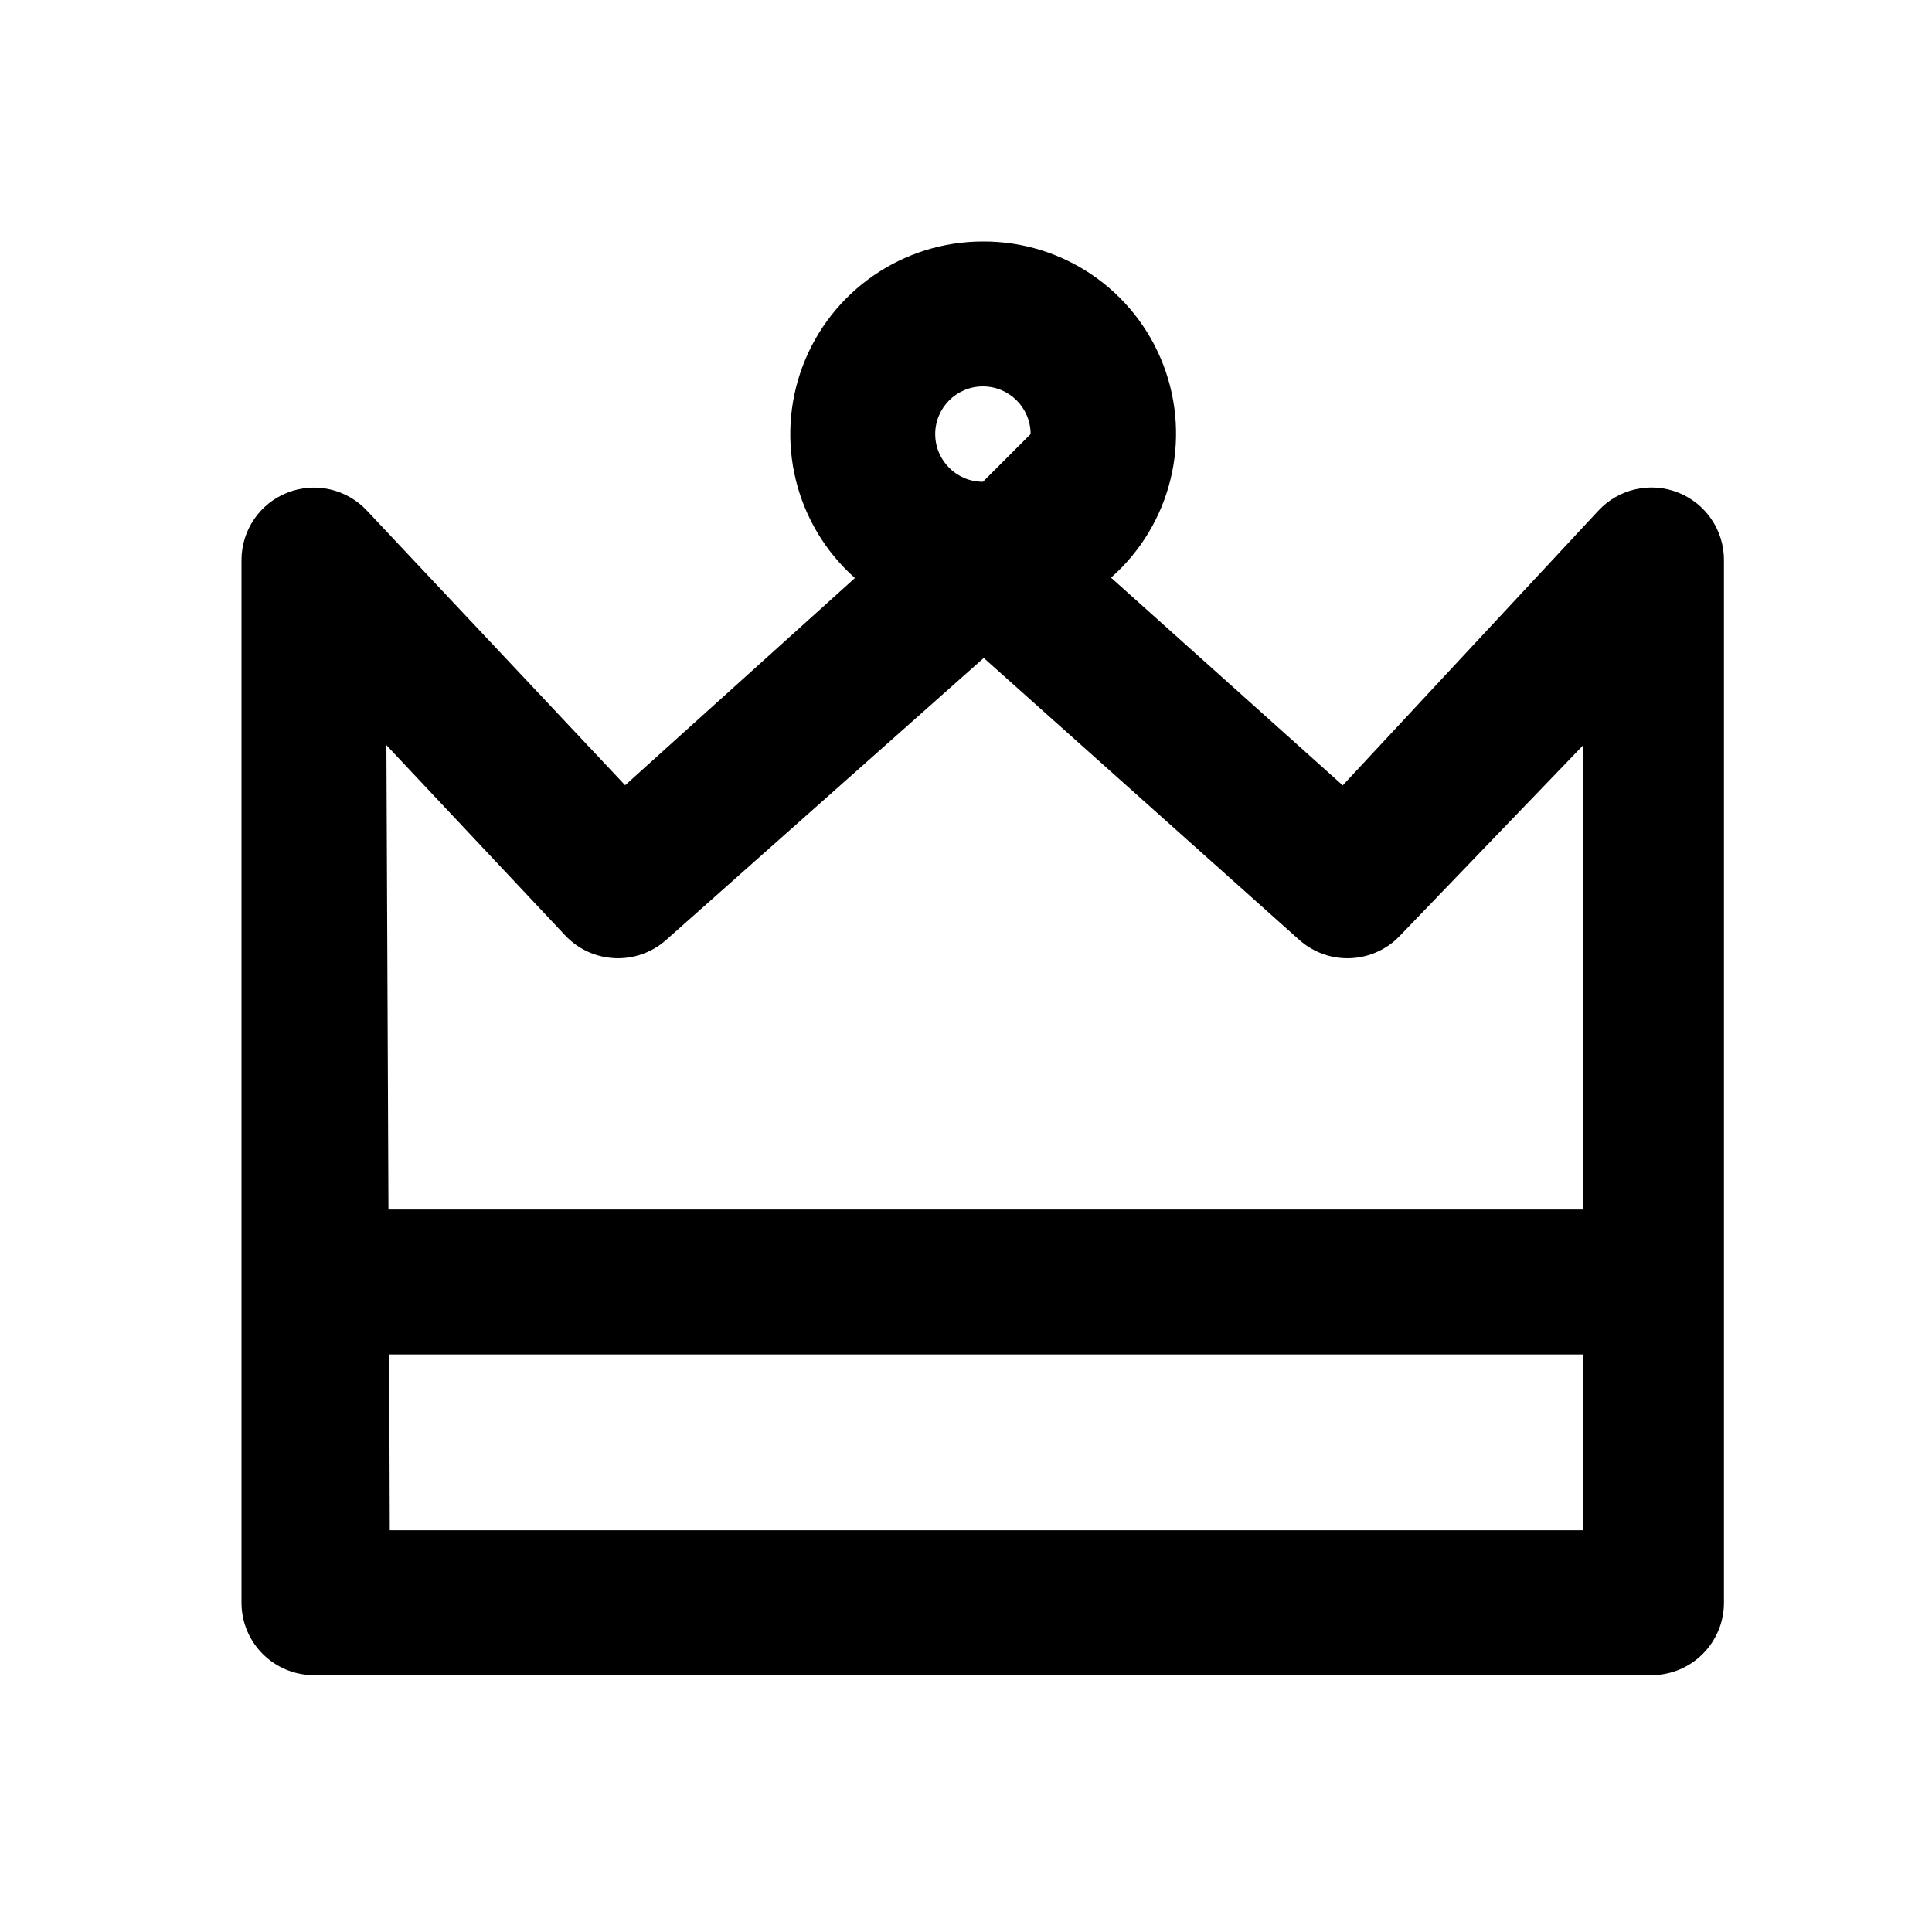
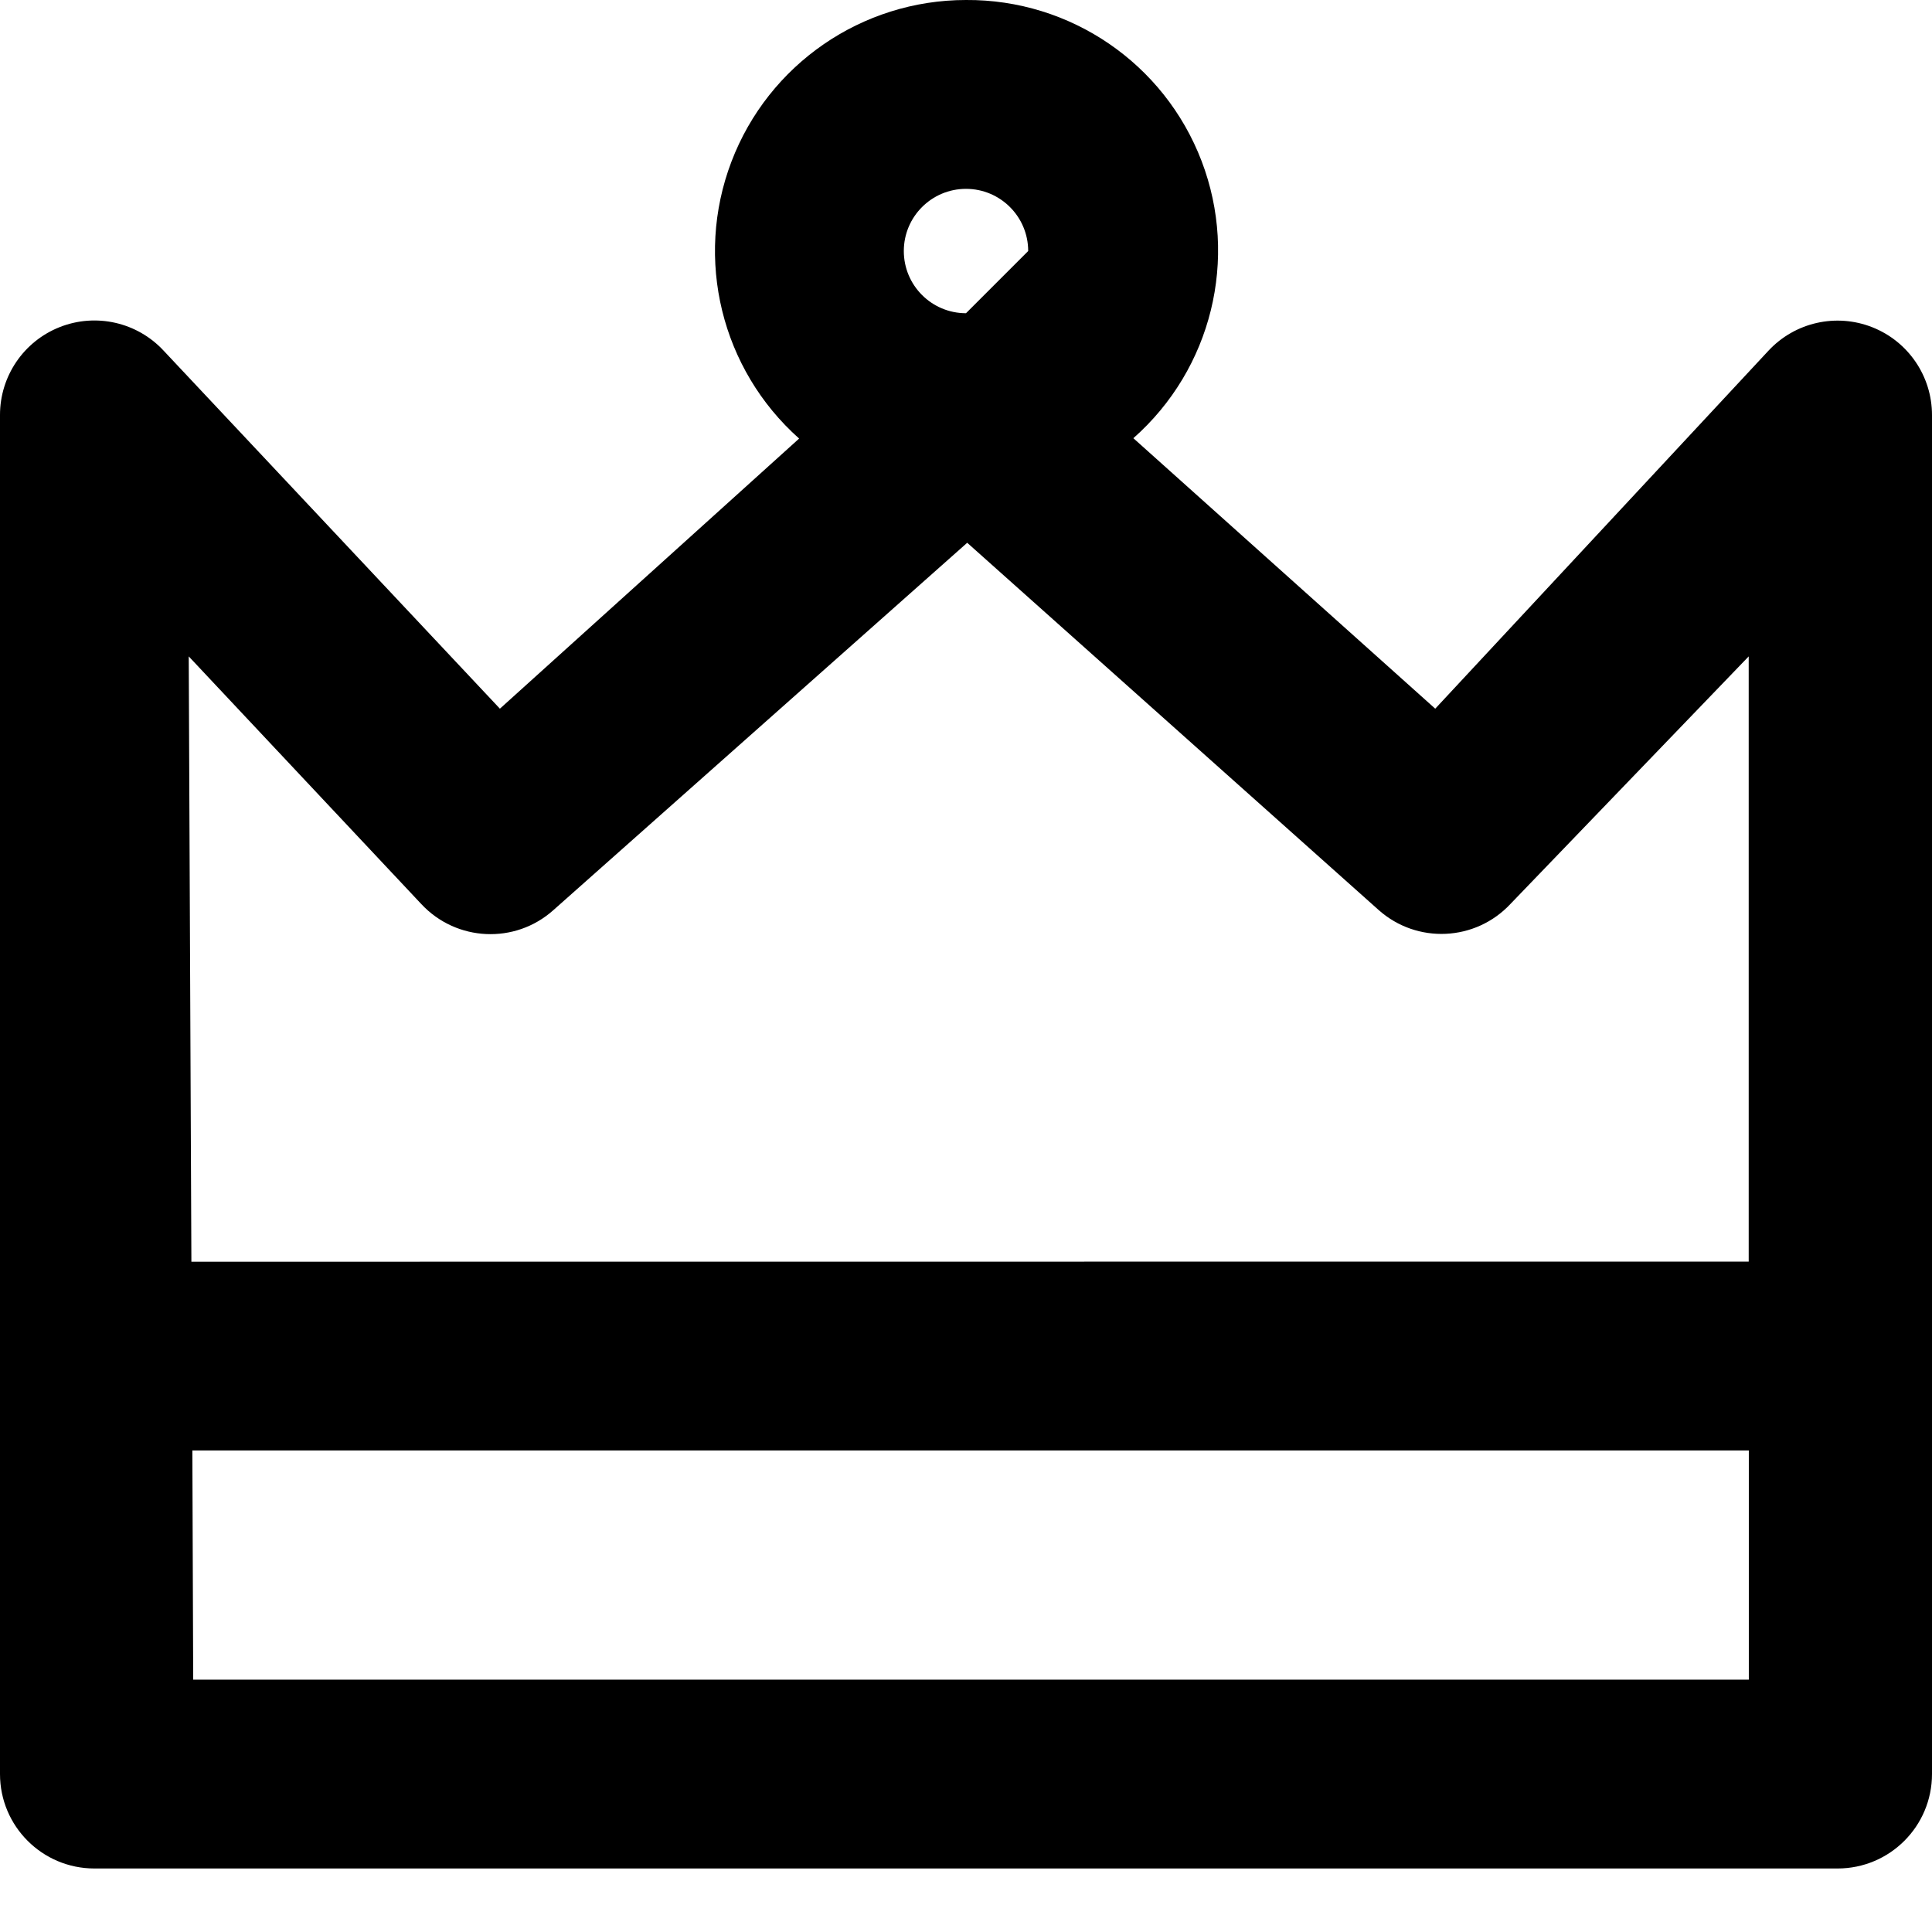
<svg xmlns="http://www.w3.org/2000/svg" viewBox="0 0 16 16">
-   <path fill="#000" fill-rule="evenodd" d="M5.177 6.503L3.04 4.23A.6.6 0 0 0 2 4.638v8.635a.6.6 0 0 0 .6.6h11.077a.6.6 0 0 0 .6-.6V4.638a.6.6 0 0 0-1.039-.41L11.12 6.504 9.201 4.784A1.591 1.591 0 0 0 8.14 2a1.595 1.595 0 0 0-1.06 2.787m-3.857 6.43h9.89v1.456H3.228m-.011-2.656L3.2 6.171l1.479 1.574a.6.6 0 0 0 .838.039l2.63-2.335 2.613 2.335a.6.6 0 0 0 .838-.039l1.514-1.574v3.846M8.14 3.99a.395.395 0 1 1 .395-.395" />
+   <path fill="#000" fill-rule="evenodd" d="M4.14 5.869L1.355 2.904A.782.782 0 0 0 0 3.438v11.254c0 .432.35.782.782.782h14.436c.432 0 .782-.35.782-.782V3.438a.782.782 0 0 0-1.354-.534l-2.76 2.965-2.5-2.24A2.074 2.074 0 0 0 8 0a2.079 2.079 0 0 0-1.382 3.632m-5.025 8.38h12.89v1.898H1.6m-.015-3.461l-.022-5.013L3.49 7.488c.29.31.775.333 1.092.05L8.01 4.495l3.407 3.041a.782.782 0 0 0 1.092-.05l1.973-2.05v5.012M8 2.594a.515.515 0 1 1 .515-.515" />
</svg>
